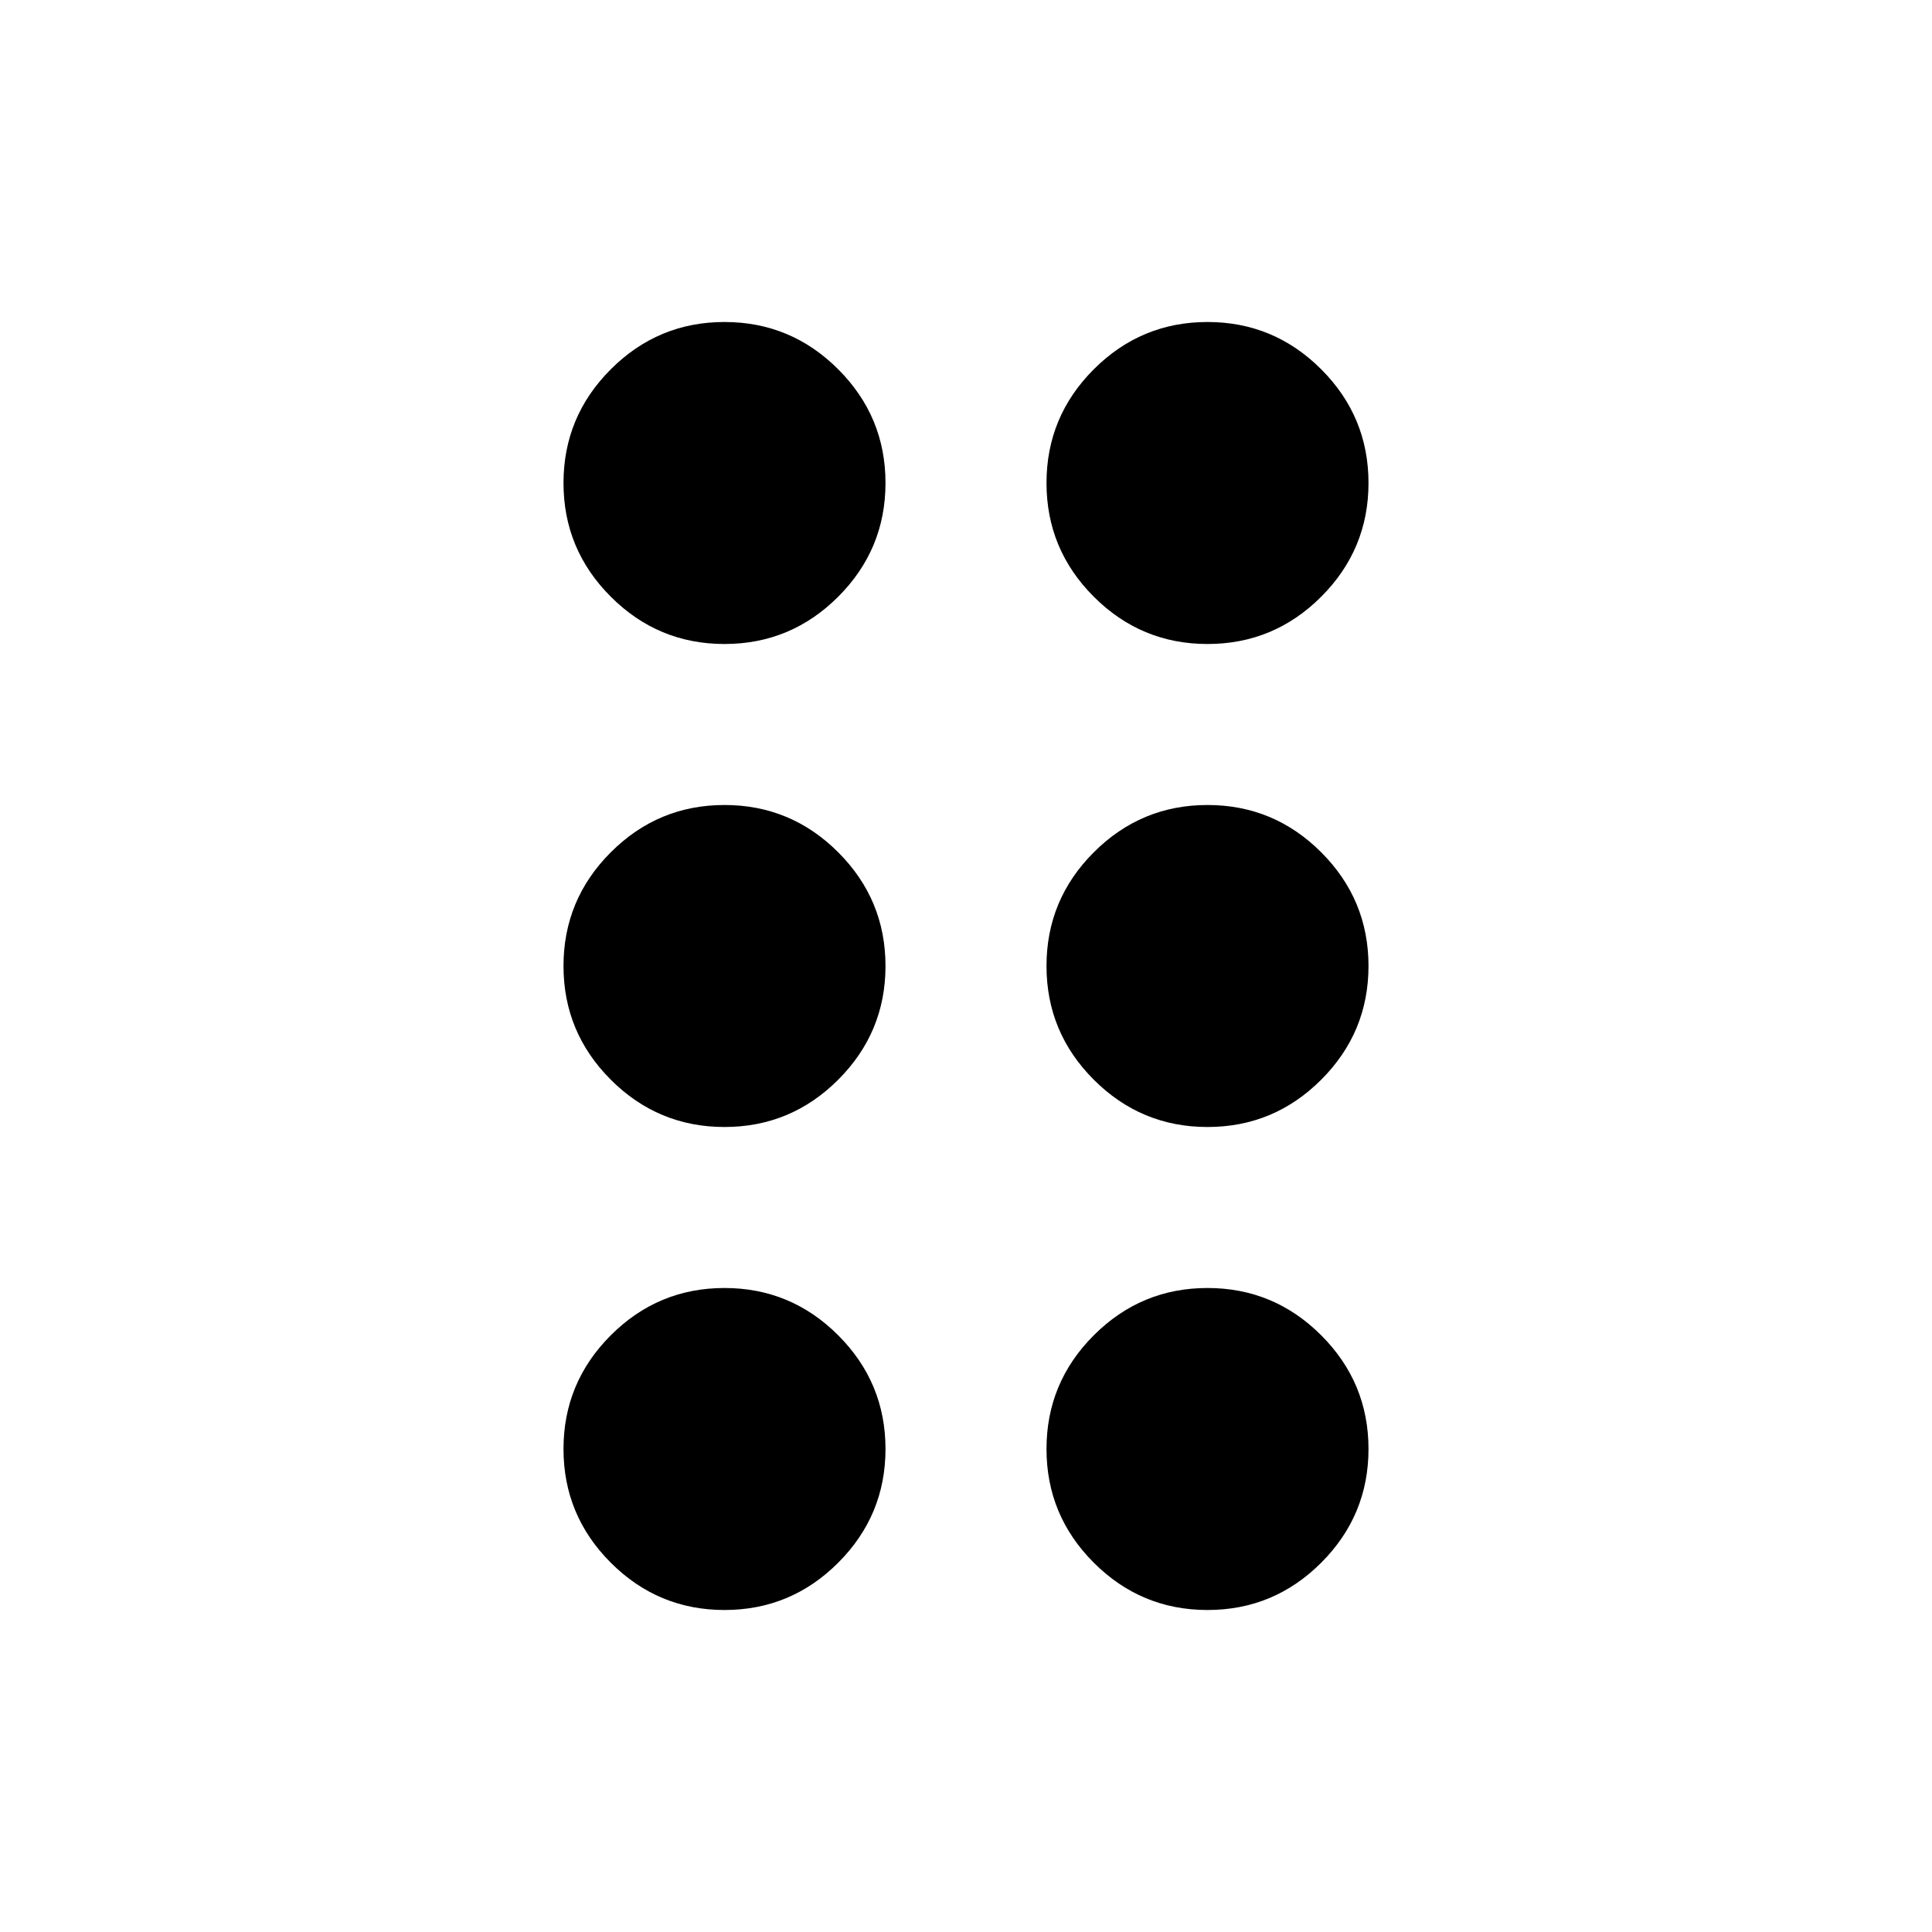
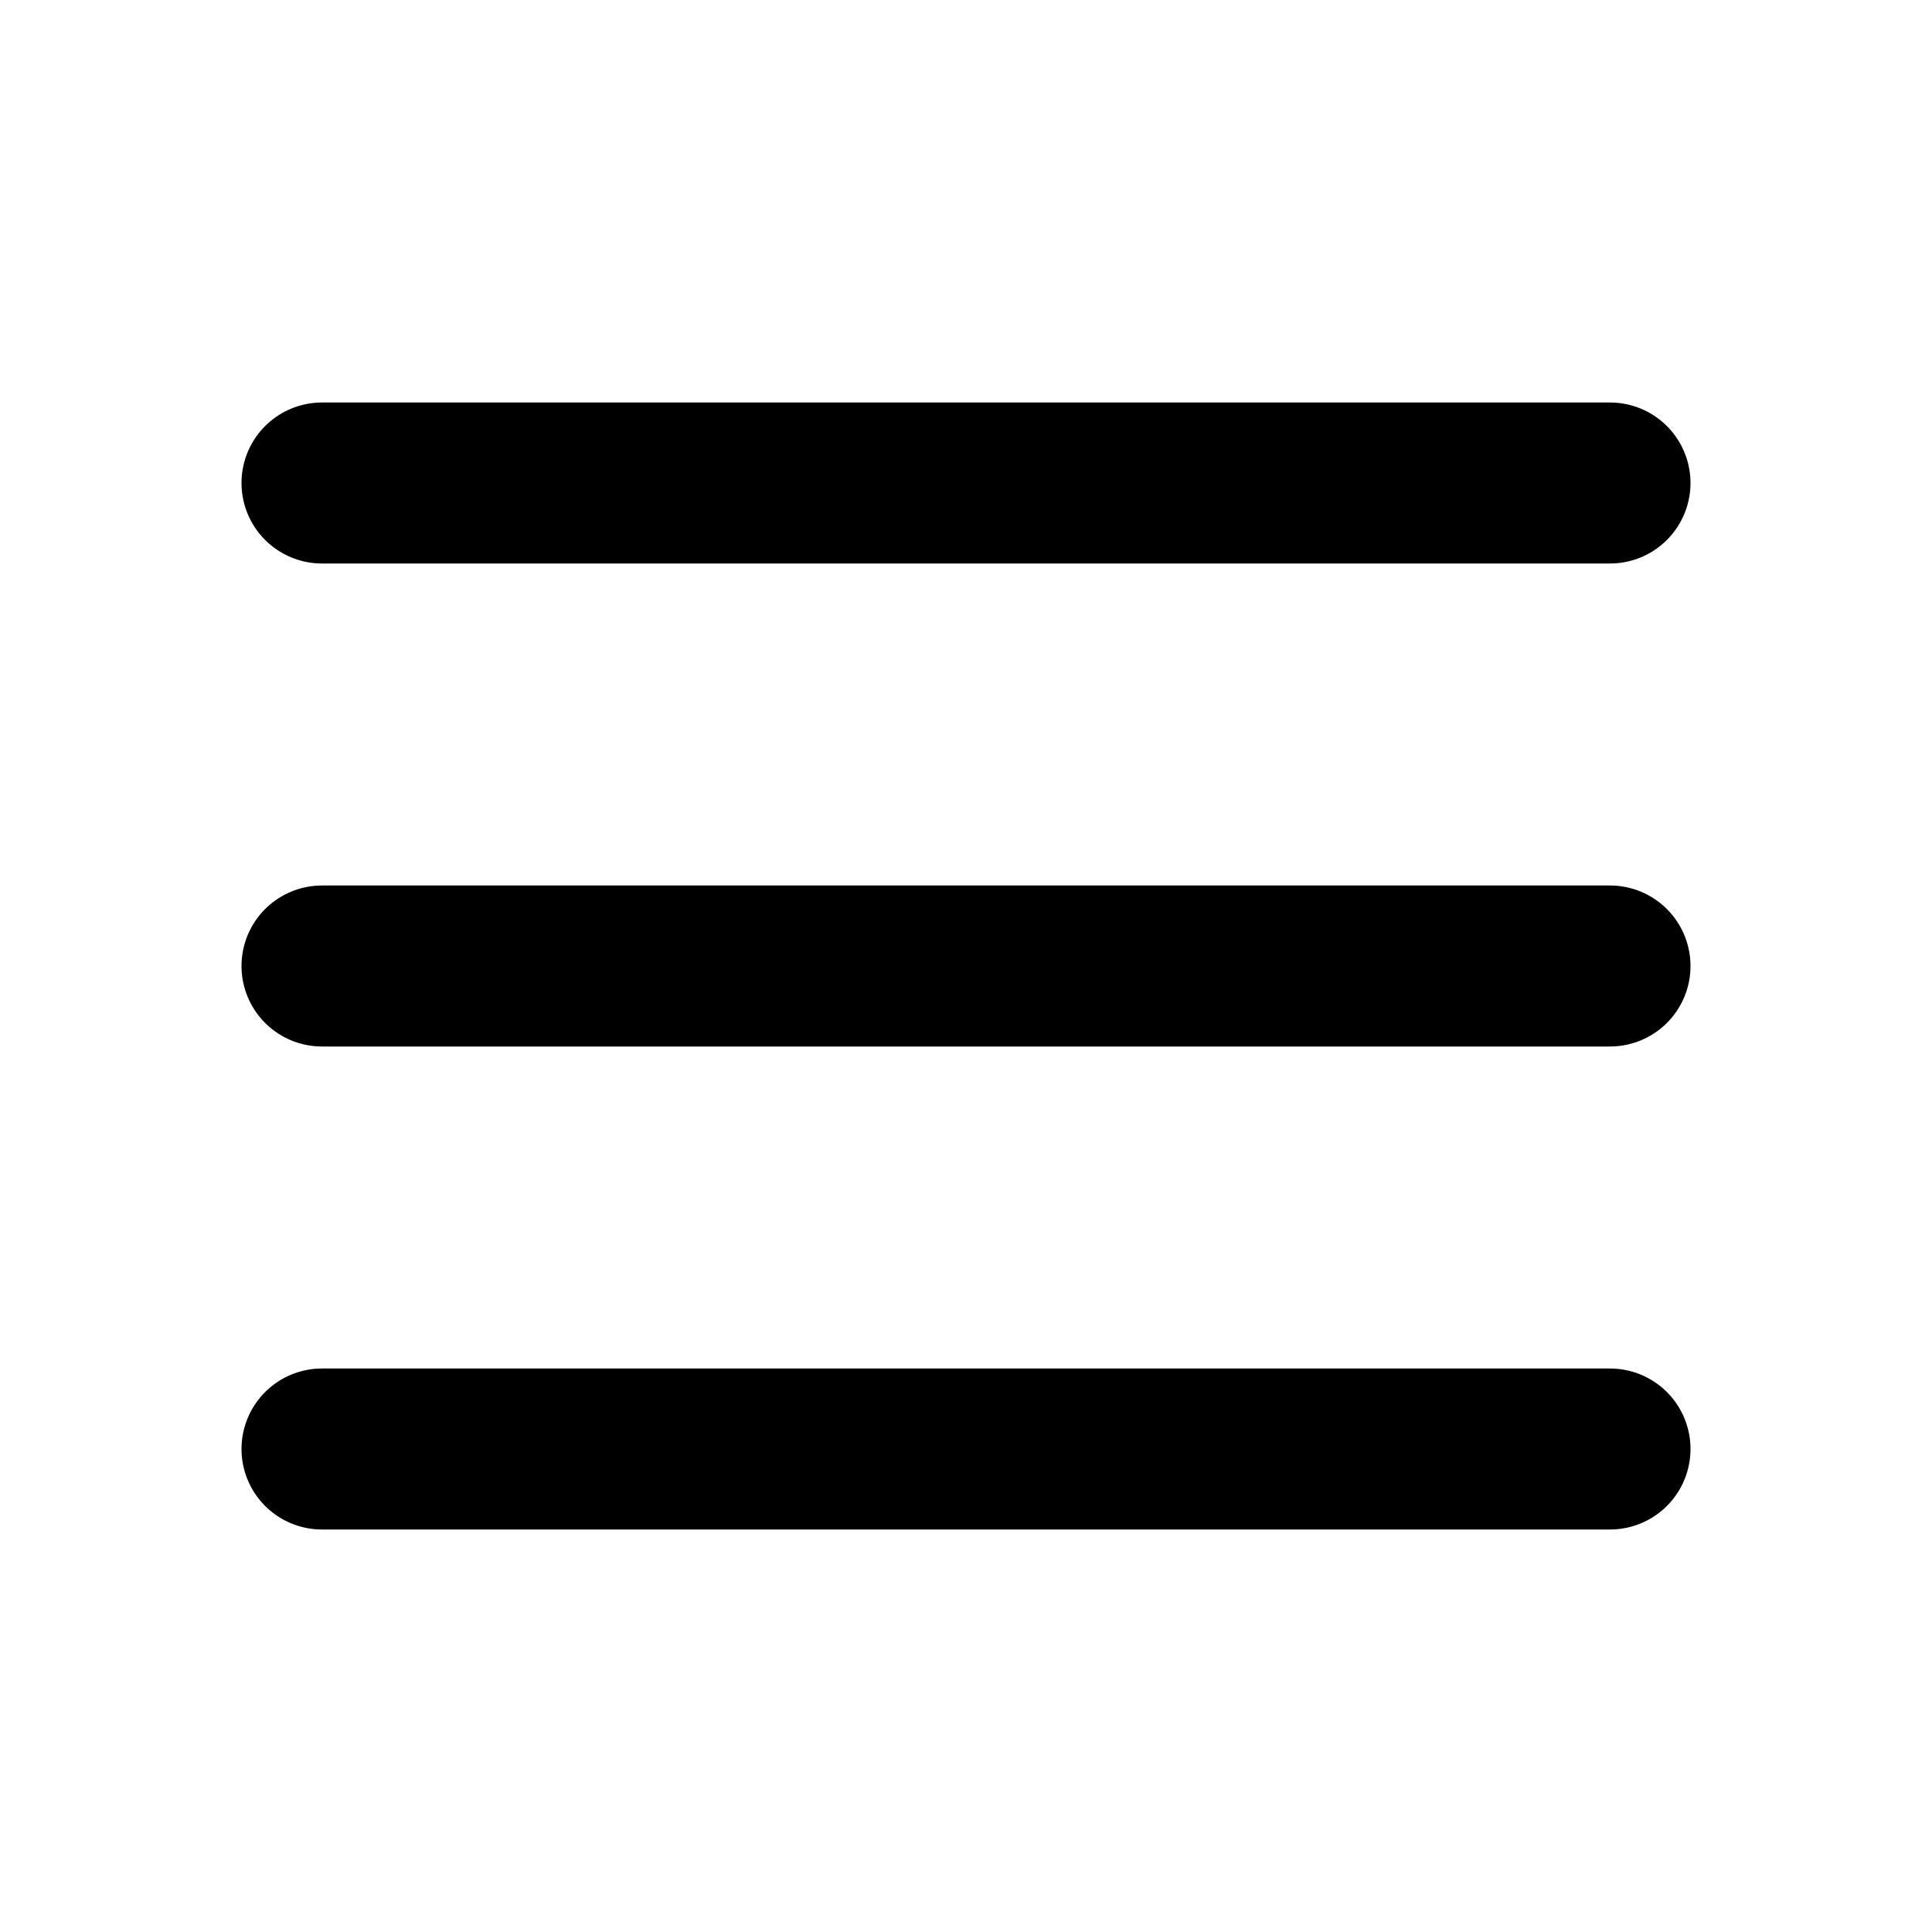
- <svg xmlns="http://www.w3.org/2000/svg" height="24" viewBox="0 -960 960 960" width="24">
-   <path d="M360-160q-33 0-56.5-23.5T280-240q0-33 23.5-56.5T360-320q33 0 56.5 23.5T440-240q0 33-23.5 56.5T360-160Zm240 0q-33 0-56.5-23.5T520-240q0-33 23.5-56.5T600-320q33 0 56.5 23.5T680-240q0 33-23.5 56.5T600-160ZM360-400q-33 0-56.5-23.5T280-480q0-33 23.5-56.5T360-560q33 0 56.5 23.5T440-480q0 33-23.5 56.5T360-400Zm240 0q-33 0-56.5-23.5T520-480q0-33 23.5-56.5T600-560q33 0 56.5 23.5T680-480q0 33-23.5 56.5T600-400ZM360-640q-33 0-56.5-23.5T280-720q0-33 23.5-56.5T360-800q33 0 56.5 23.5T440-720q0 33-23.5 56.5T360-640Zm240 0q-33 0-56.5-23.5T520-720q0-33 23.5-56.5T600-800q33 0 56.5 23.5T680-720q0 33-23.5 56.5T600-640Z" />
+ <svg xmlns="http://www.w3.org/2000/svg" width="24" height="24" viewBox="0 0 24 24" fill="none" stroke="currentColor" stroke-width="2" stroke-linecap="round" stroke-linejoin="round">
+   <path d="M4 6h16M4 12h16M4 18h16" />
</svg>
